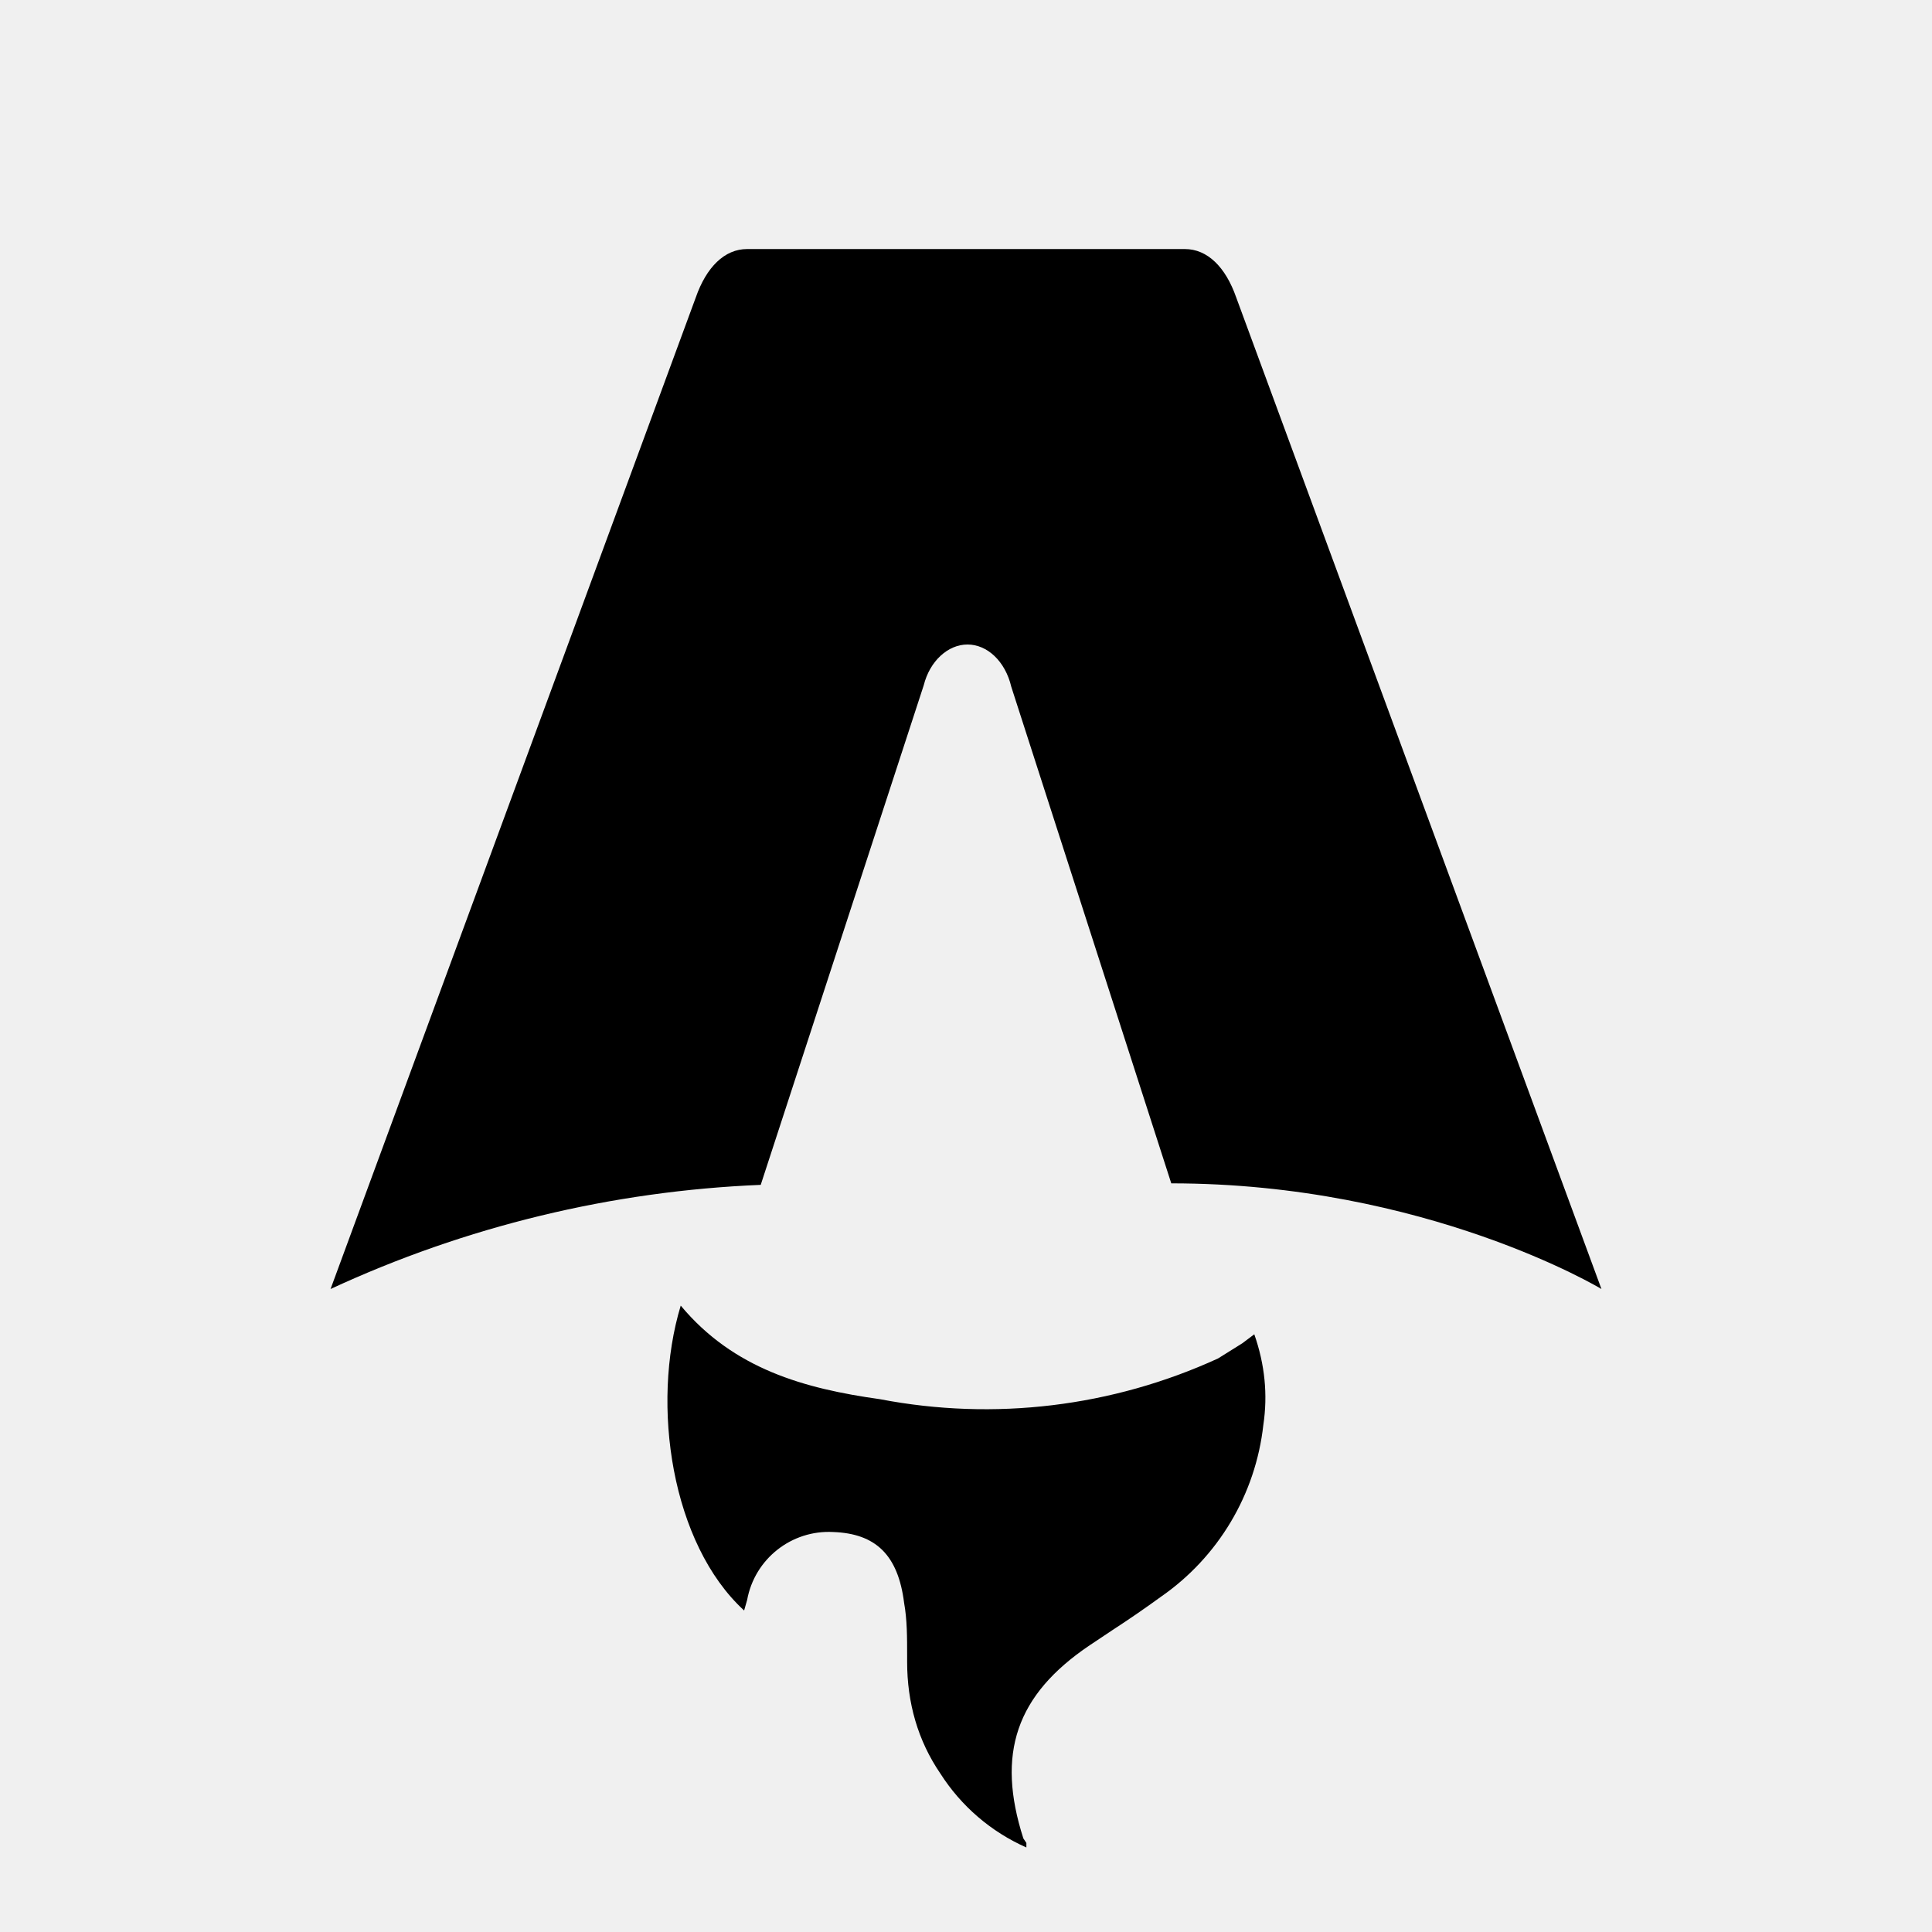
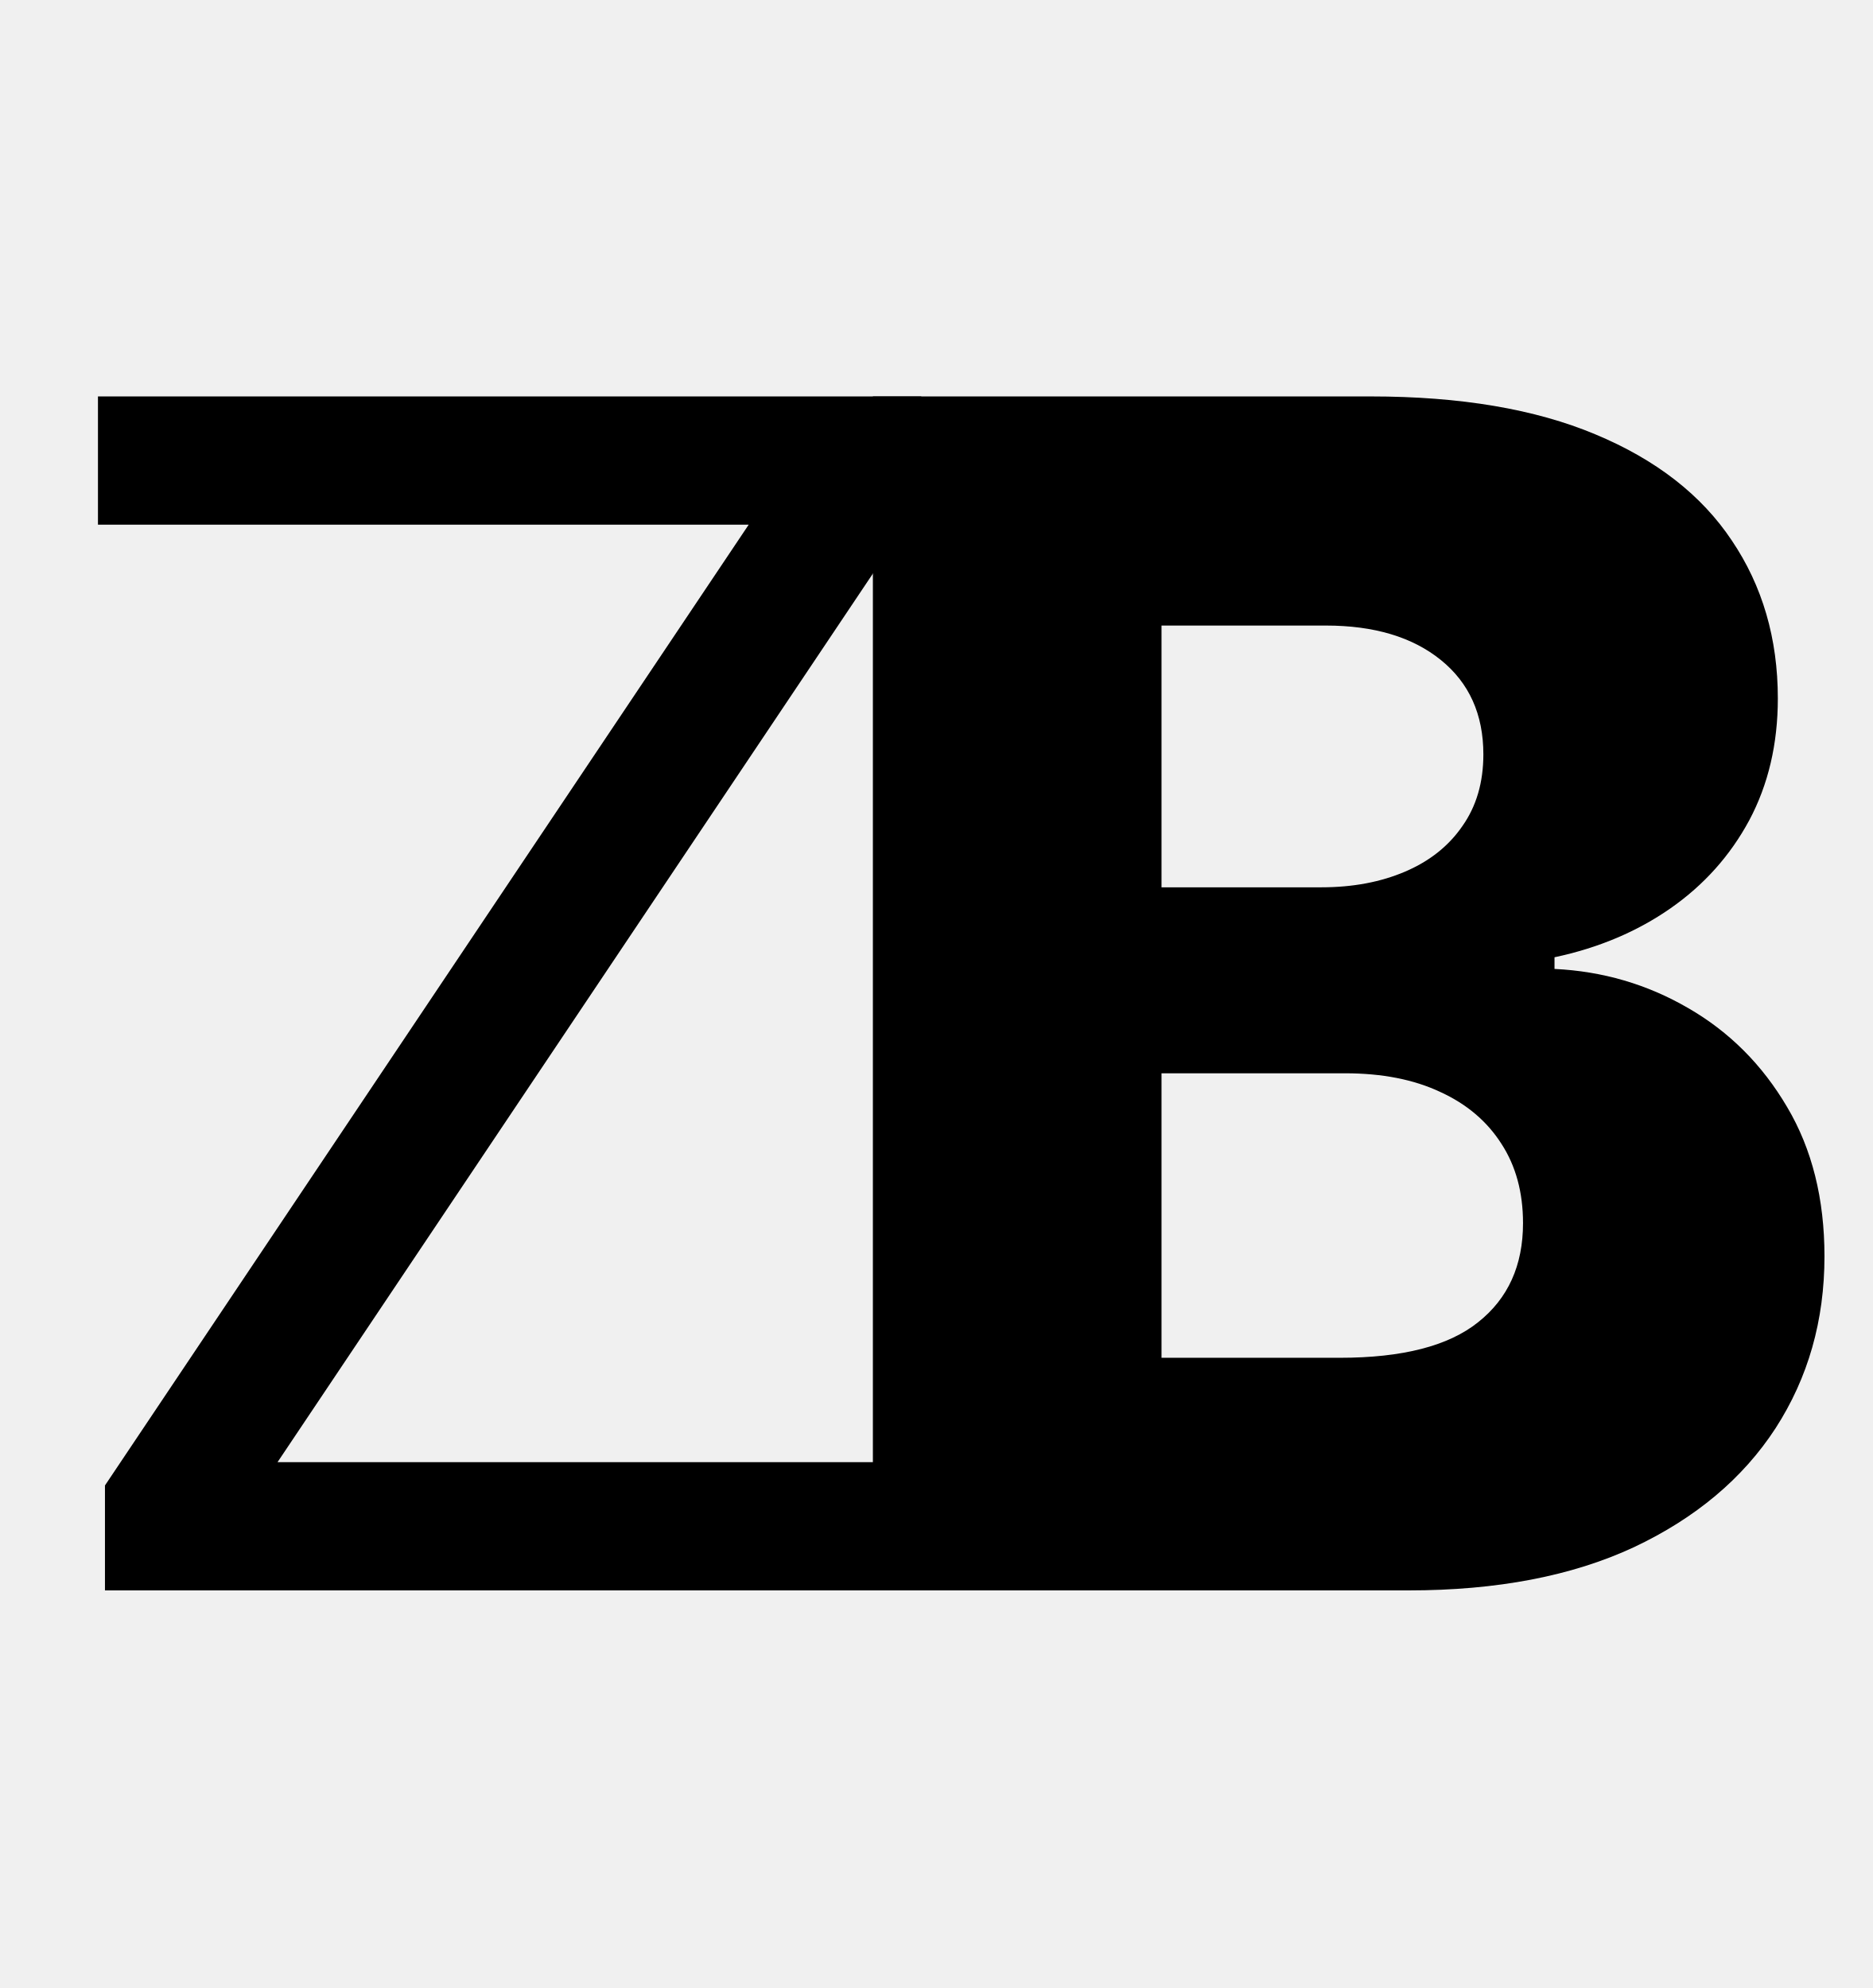
- <svg xmlns="http://www.w3.org/2000/svg" fill="none" viewBox="0 0 128 128">
-   <path d="M50.4 78.5a75.1 75.1 0 0 0-28.5 6.9l24.2-65.7c.7-2 1.9-3.2 3.4-3.2h29c1.5 0 2.7 1.2 3.4 3.2l24.2 65.7s-11.6-7-28.5-7L67 45.5c-.4-1.7-1.6-2.8-2.9-2.8-1.3 0-2.5 1.1-2.9 2.7L50.4 78.5Zm-1.1 28.2Zm-4.2-20.2c-2 6.6-.6 15.8 4.2 20.2a17.5 17.5 0 0 1 .2-.7 5.5 5.5 0 0 1 5.7-4.5c2.8.1 4.3 1.5 4.7 4.7.2 1.1.2 2.3.2 3.5v.4c0 2.7.7 5.2 2.2 7.4a13 13 0 0 0 5.7 4.9v-.3l-.2-.3c-1.8-5.6-.5-9.5 4.4-12.8l1.5-1a73 73 0 0 0 3.2-2.2 16 16 0 0 0 6.8-11.4c.3-2 .1-4-.6-6l-.8.6-1.6 1a37 37 0 0 1-22.4 2.7c-5-.7-9.7-2-13.2-6.2Z" />
+ <svg xmlns="http://www.w3.org/2000/svg" viewBox="0 0 146 155" fill="none">
+   <path d="M8.182 124V115.818L58.364 40.909H7.636V30.909H71.818V39.091L21.636 114H72.364V124H8.182Z" />
+   <path d="M68.046 124V30.909H106.864C113.833 30.909 119.667 31.894 124.364 33.864C129.091 35.833 132.636 38.591 135 42.136C137.394 45.682 138.591 49.788 138.591 54.455C138.591 58 137.848 61.167 136.364 63.955C134.879 66.712 132.833 69 130.227 70.818C127.621 72.636 124.606 73.909 121.182 74.636V75.546C124.939 75.727 128.409 76.742 131.591 78.591C134.803 80.439 137.379 83.015 139.318 86.318C141.258 89.591 142.227 93.47 142.227 97.954C142.227 102.955 140.955 107.424 138.409 111.364C135.864 115.273 132.182 118.364 127.364 120.636C122.545 122.879 116.697 124 109.818 124H68.046ZM90.546 105.864H104.455C109.333 105.864 112.924 104.939 115.227 103.091C117.561 101.242 118.727 98.667 118.727 95.364C118.727 92.97 118.167 90.909 117.045 89.182C115.924 87.424 114.333 86.076 112.273 85.136C110.212 84.167 107.742 83.682 104.864 83.682H90.546V105.864ZM90.546 69.182H103C105.455 69.182 107.636 68.773 109.545 67.954C111.455 67.136 112.939 65.954 114 64.409C115.091 62.864 115.636 61 115.636 58.818C115.636 55.697 114.53 53.242 112.318 51.455C110.106 49.667 107.121 48.773 103.364 48.773H90.546V69.182Z" />
  <style>
-         path { fill: #000; }
-         @media (prefers-color-scheme: dark) {
-             path { fill: #FFF; }
-         }
-     </style>
+     path { fill: #000000; }
+     @media (prefers-color-scheme: dark) {
+       path { fill: #FFFFFF; }
+     }
+   </style>
</svg>
